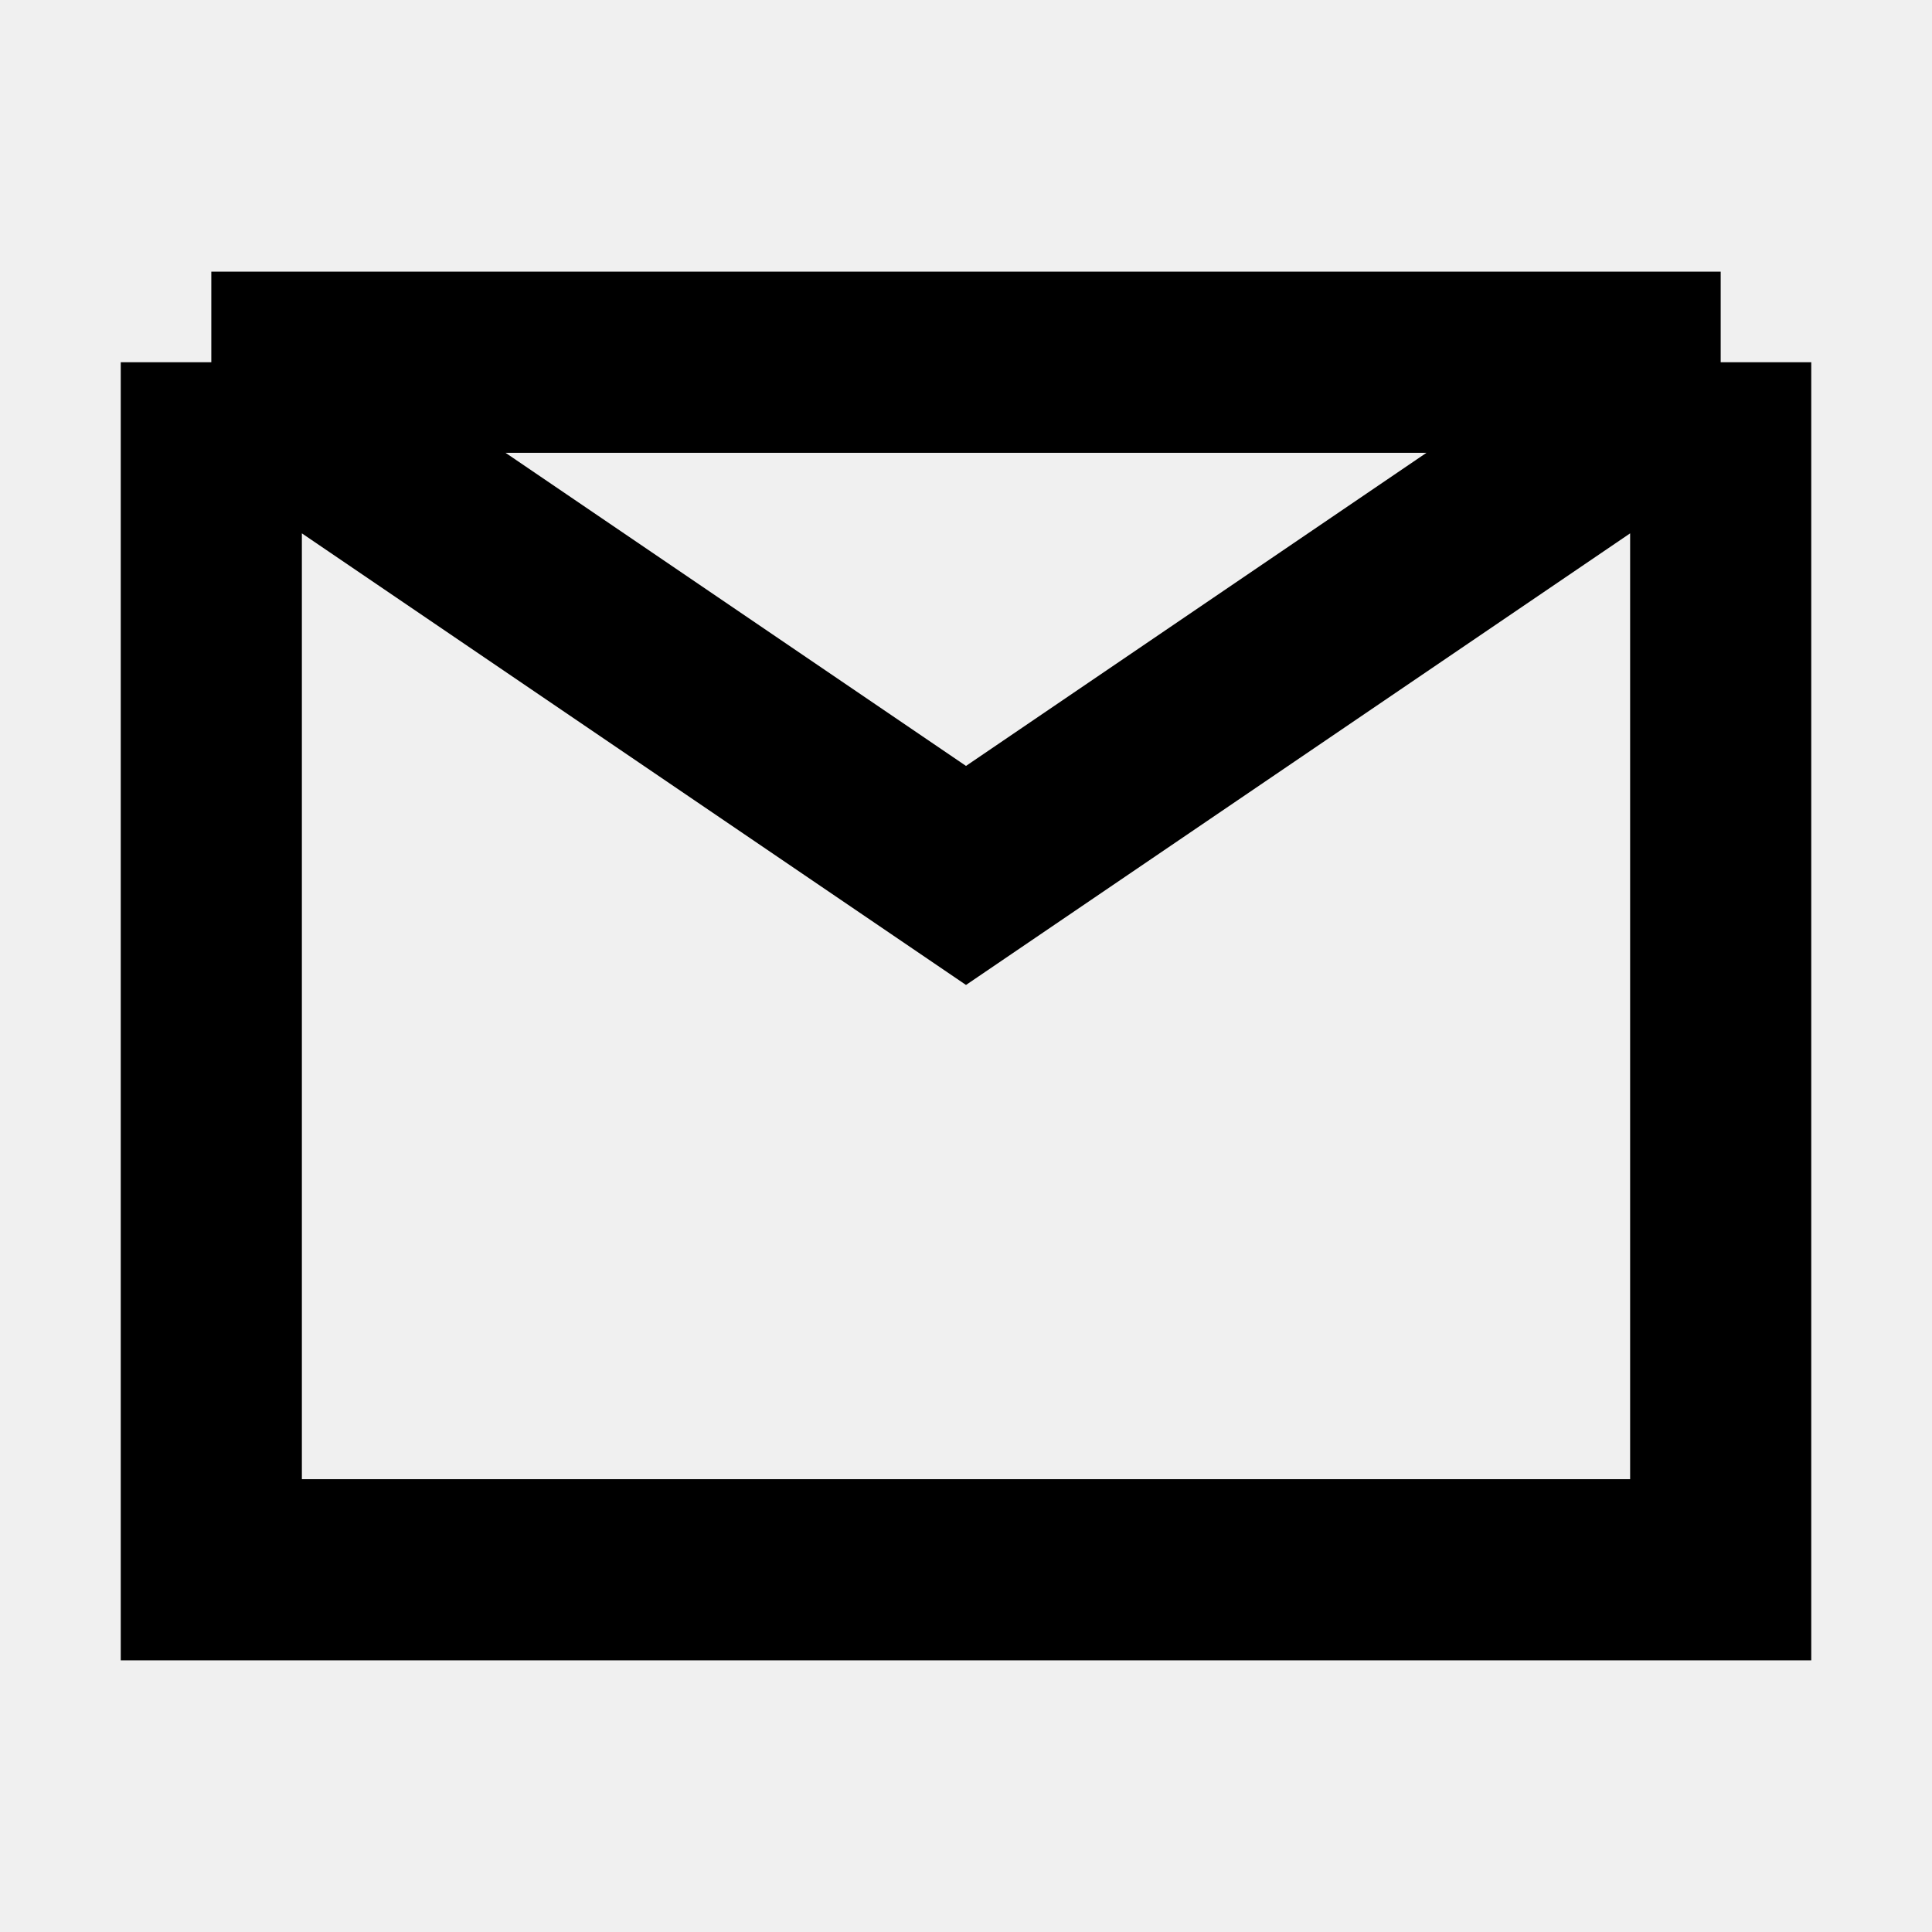
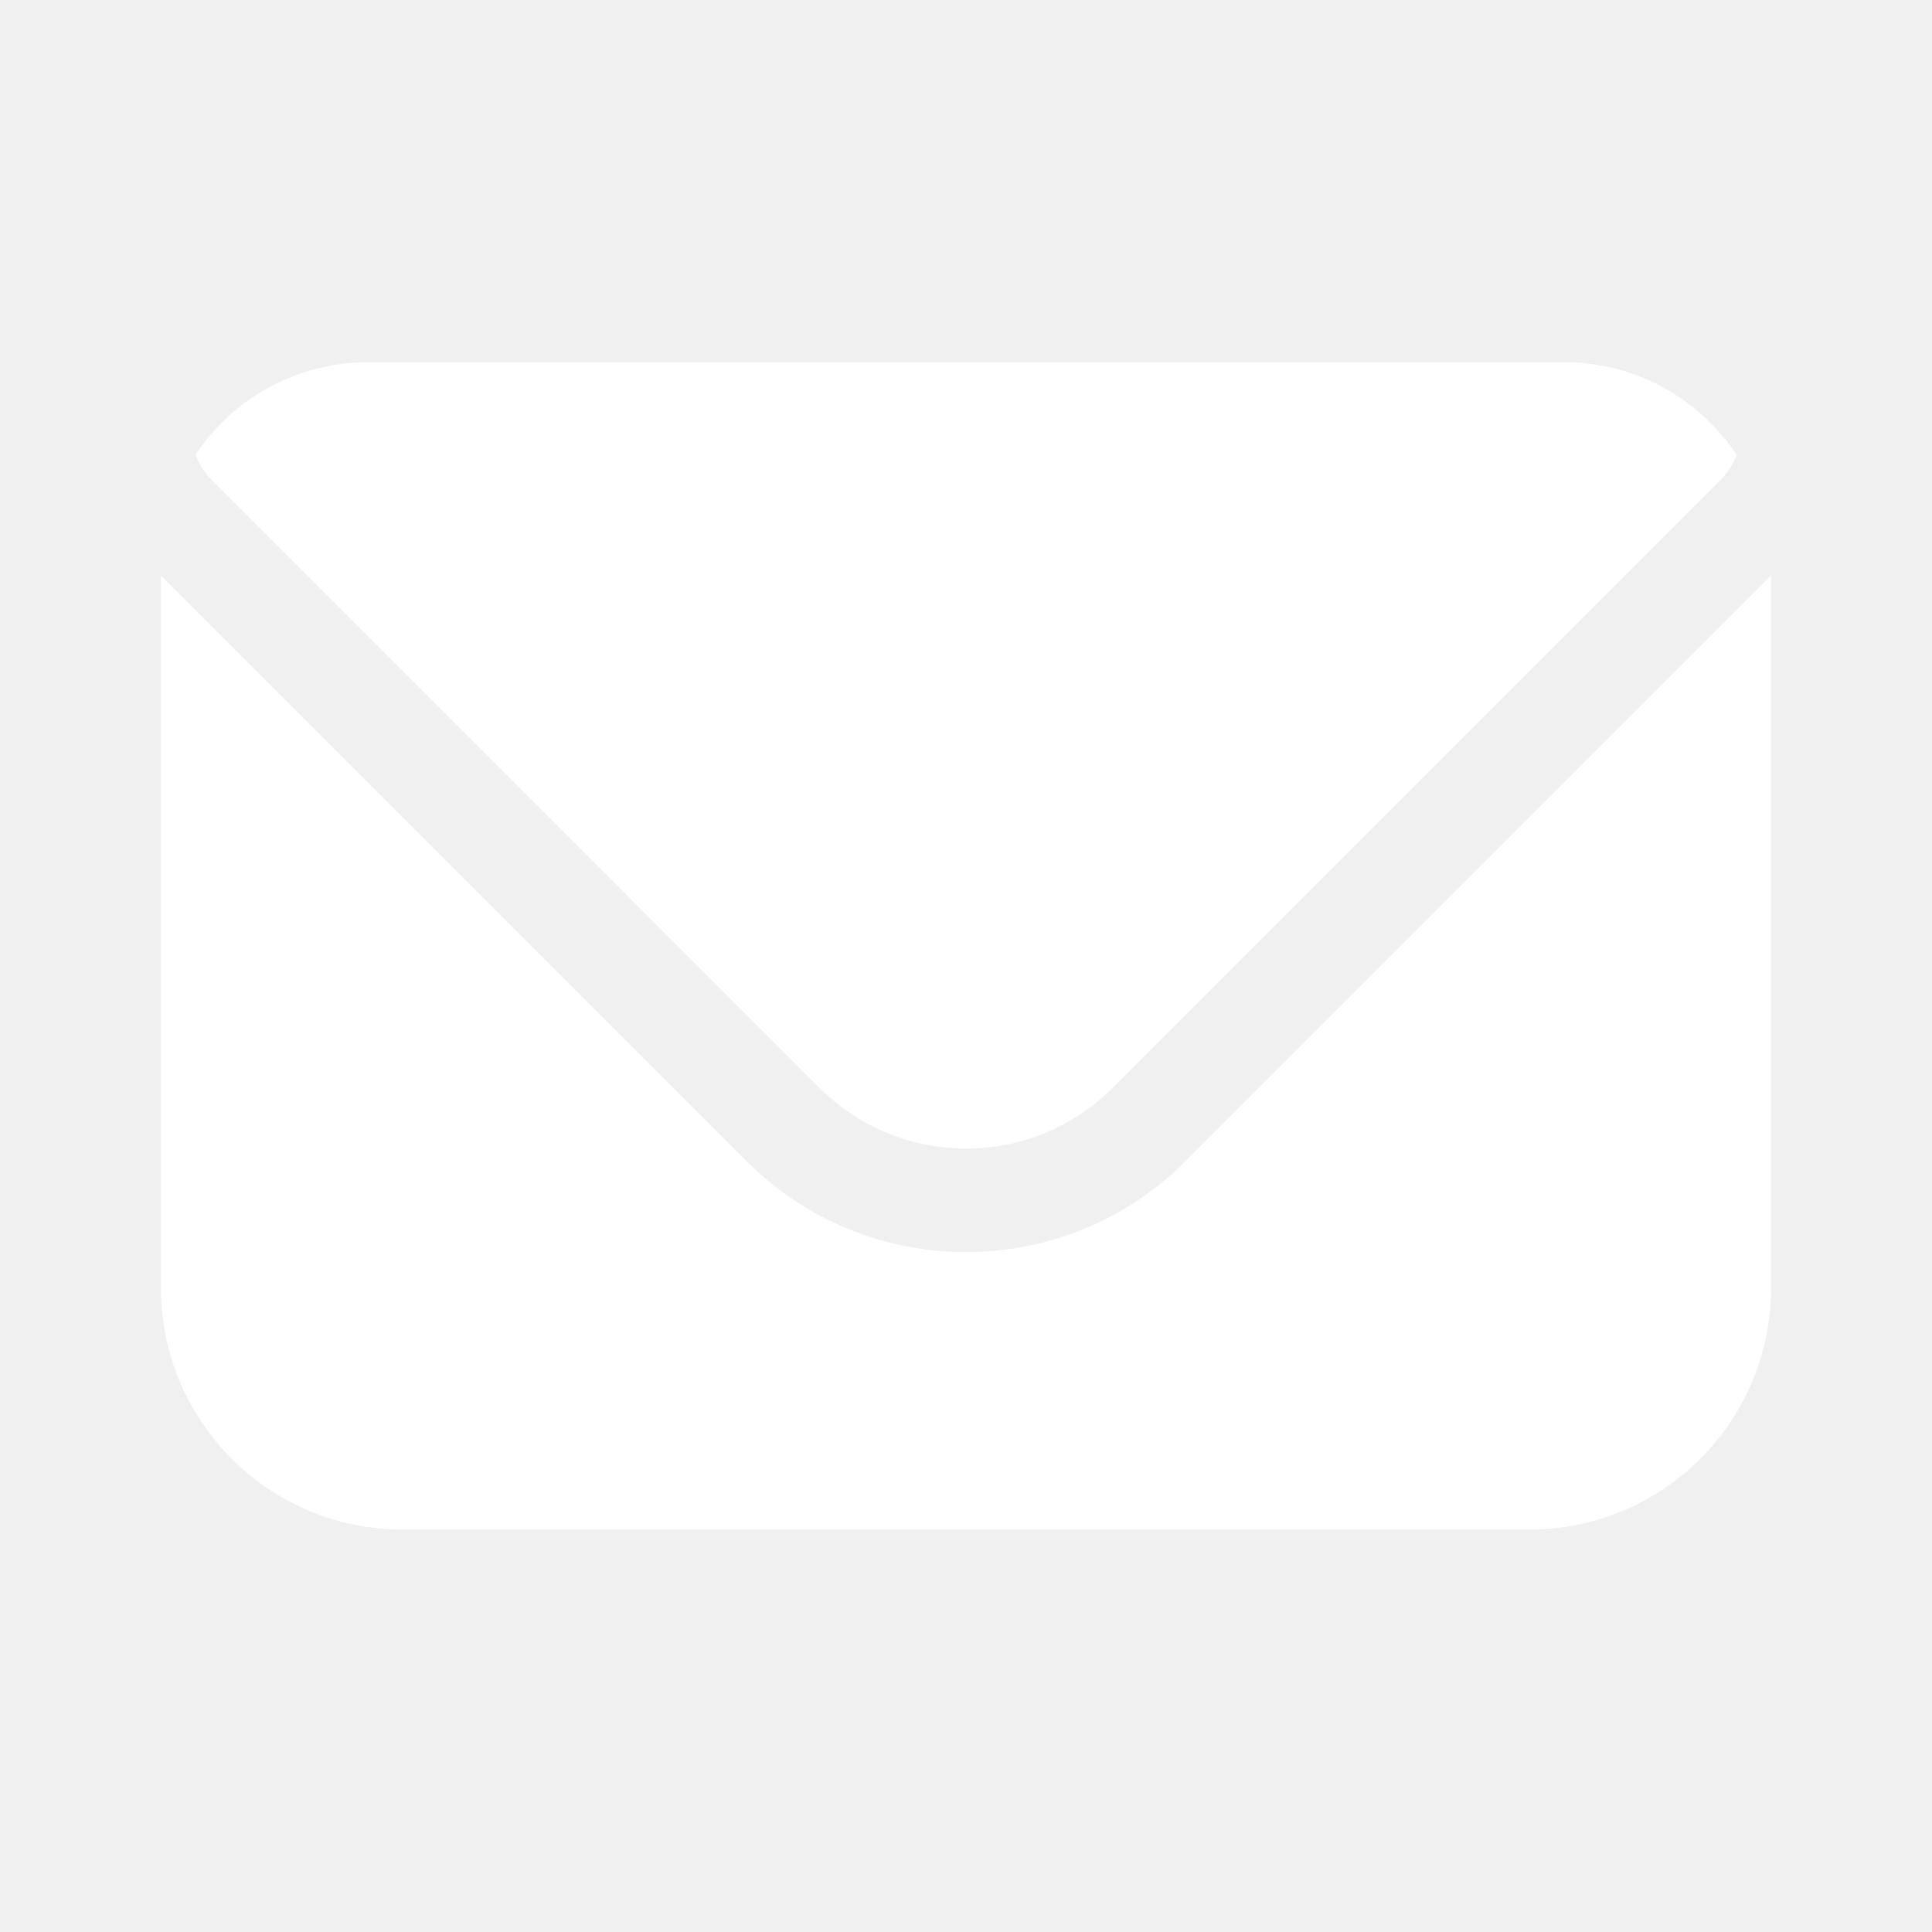
- <svg xmlns="http://www.w3.org/2000/svg" width="32" height="32" viewBox="0 0 32 32" fill="none">
-   <path d="M3.5 6V26H28.5V6M3.5 6H16H28.5M3.5 6L16 14.5L28.5 6" stroke="black" stroke-width="3" />
+ <svg xmlns="http://www.w3.org/2000/svg" width="24" height="24" viewBox="0 0 24 24" fill="none">
+   <mask id="path-1-inside-1_64_318" fill="white">
+     <path fill-rule="evenodd" clip-rule="evenodd" d="M2 7.151V16C2 17.657 3.343 19 5 19H19C20.657 19 22 17.657 22 16V7.152L14.728 14.424C13.222 15.931 10.78 15.931 9.273 14.424L2 7.151ZM21.573 5.651C21.532 5.762 21.465 5.869 21.371 5.963L13.819 13.515C12.815 14.519 11.187 14.519 10.182 13.515L2.631 5.963C2.536 5.868 2.469 5.762 2.428 5.65C2.889 4.957 3.677 4.5 4.572 4.5H19.429C20.324 4.5 21.112 4.957 21.573 5.651Z" />
+   </mask>
+   <path fill-rule="evenodd" clip-rule="evenodd" d="M2 7.151V16C2 17.657 3.343 19 5 19H19C20.657 19 22 17.657 22 16V7.152L14.728 14.424C13.222 15.931 10.78 15.931 9.273 14.424L2 7.151ZM21.573 5.651C21.532 5.762 21.465 5.869 21.371 5.963L13.819 13.515C12.815 14.519 11.187 14.519 10.182 13.515L2.631 5.963C2.536 5.868 2.469 5.762 2.428 5.65C2.889 4.957 3.677 4.5 4.572 4.5H19.429C20.324 4.5 21.112 4.957 21.573 5.651Z" fill="white" />
+   <path d="M2 7.151L2.354 6.798L1.5 5.944V7.151H2ZM22 7.152H22.5V5.945L21.647 6.798L22 7.152ZM14.728 14.424L15.082 14.778H15.082L14.728 14.424ZM9.273 14.424L8.92 14.778L9.273 14.424ZM21.371 5.963L21.724 6.317L21.724 6.317L21.371 5.963ZM21.573 5.651L22.042 5.823L22.129 5.585L21.989 5.374L21.573 5.651ZM13.819 13.515L13.465 13.162L13.819 13.515ZM10.182 13.515L9.829 13.869L10.182 13.515ZM2.631 5.963L2.984 5.61L2.984 5.61L2.631 5.963ZM2.428 5.65L2.012 5.374L1.872 5.585L1.959 5.822L2.428 5.65ZM2.5 16V7.151H1.5V16H2.5ZM5 18.5C3.62 18.5 2.5 17.381 2.5 16H1.5C1.5 17.933 3.067 19.5 5 19.5V18.5ZM19 18.5H5V19.5H19V18.5ZM21.5 16C21.5 17.381 20.381 18.5 19 18.5V19.5C20.933 19.5 22.5 17.933 22.5 16H21.5ZM21.5 7.152V16H22.5V7.152H21.5ZM21.647 6.798L14.374 14.071L15.082 14.778L22.354 7.506L21.647 6.798ZM14.374 14.071C13.063 15.382 10.938 15.382 9.627 14.071L8.92 14.778C10.621 16.479 13.38 16.479 15.082 14.778L14.374 14.071ZM9.627 14.071L2.354 6.798L1.647 7.505L8.92 14.778L9.627 14.071ZM21.724 6.317C21.87 6.171 21.976 6.003 22.042 5.823L21.103 5.478C21.088 5.521 21.061 5.566 21.017 5.61L21.724 6.317ZM14.172 13.869L21.724 6.317L21.017 5.61L13.465 13.162L14.172 13.869ZM9.829 13.869C11.028 15.068 12.973 15.068 14.172 13.869L13.465 13.162C12.656 13.97 11.345 13.97 10.536 13.162L9.829 13.869ZM2.277 6.317L9.829 13.869L10.536 13.162L2.984 5.61L2.277 6.317ZM1.959 5.822C2.025 6.002 2.131 6.171 2.277 6.317L2.984 5.61C2.94 5.566 2.914 5.521 2.898 5.478L1.959 5.822ZM4.572 4C3.503 4 2.561 4.547 2.012 5.374L2.845 5.927C3.217 5.367 3.851 5 4.572 5V4ZM19.429 4H4.572V5H19.429V4ZM21.989 5.374C21.44 4.547 20.498 4 19.429 4V5C20.149 5 20.784 5.367 21.156 5.927L21.989 5.374Z" fill="white" fill-opacity="0.3" mask="url(#path-1-inside-1_64_318)" />
</svg>
